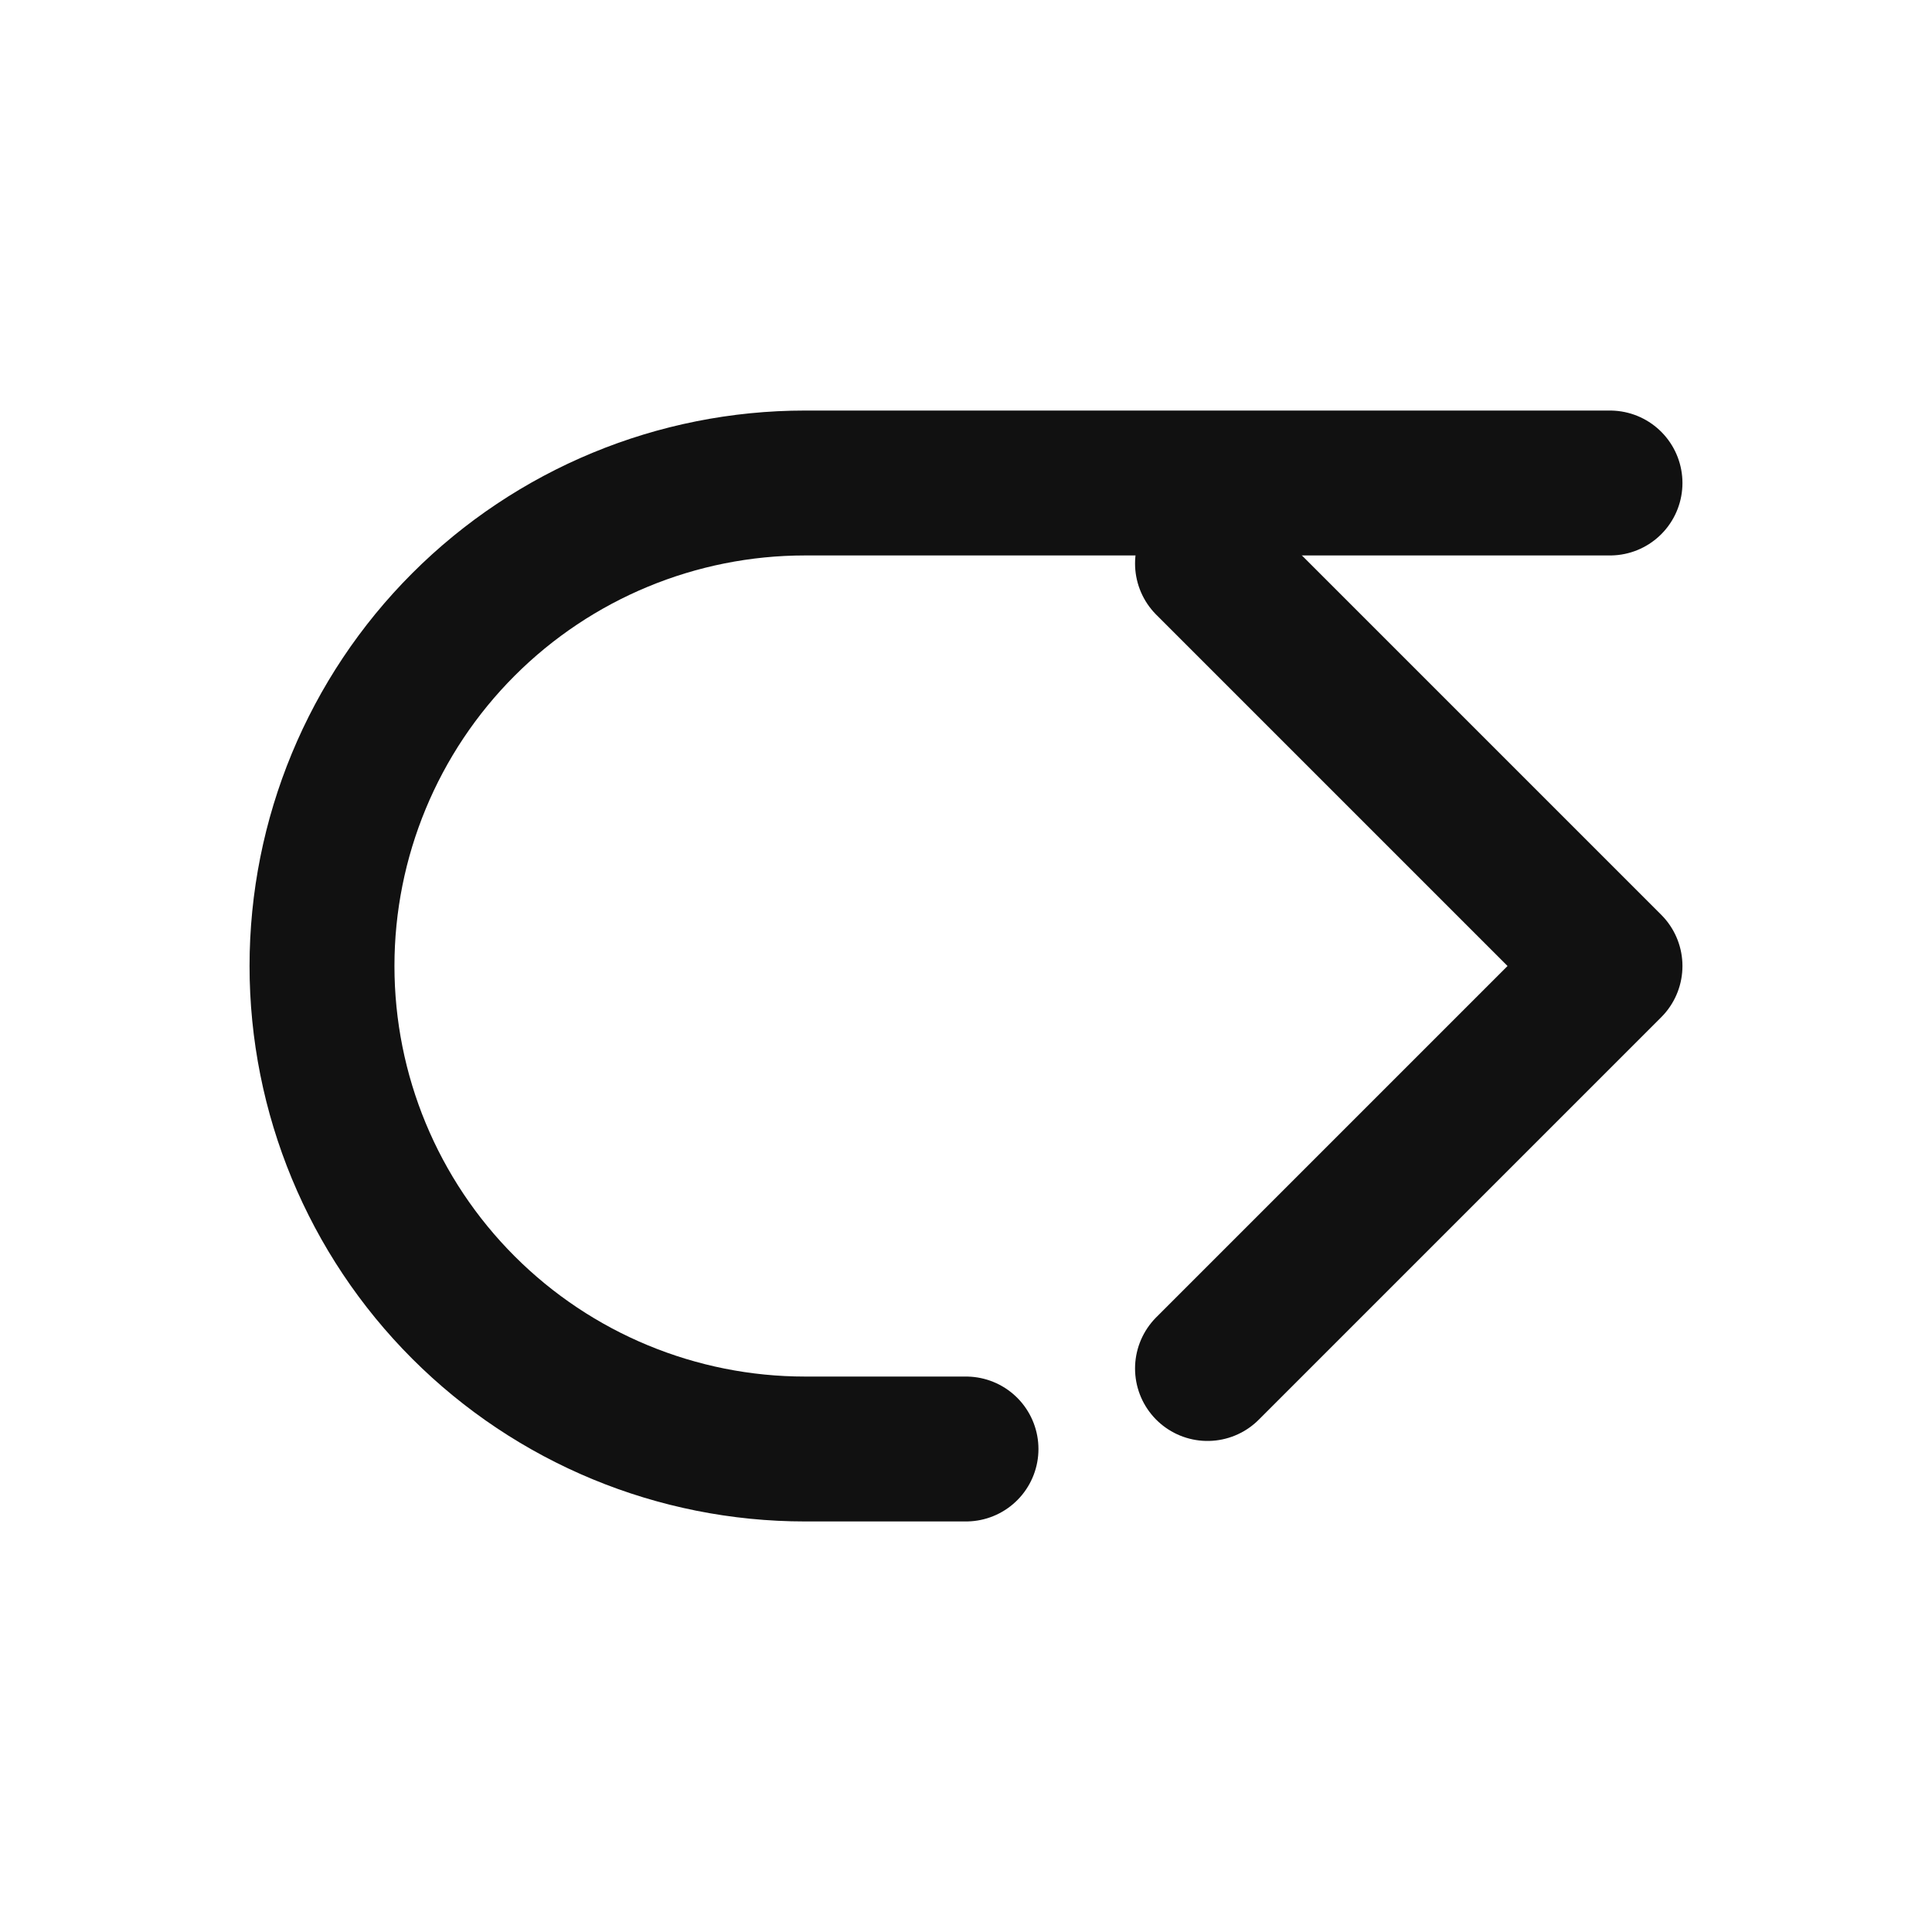
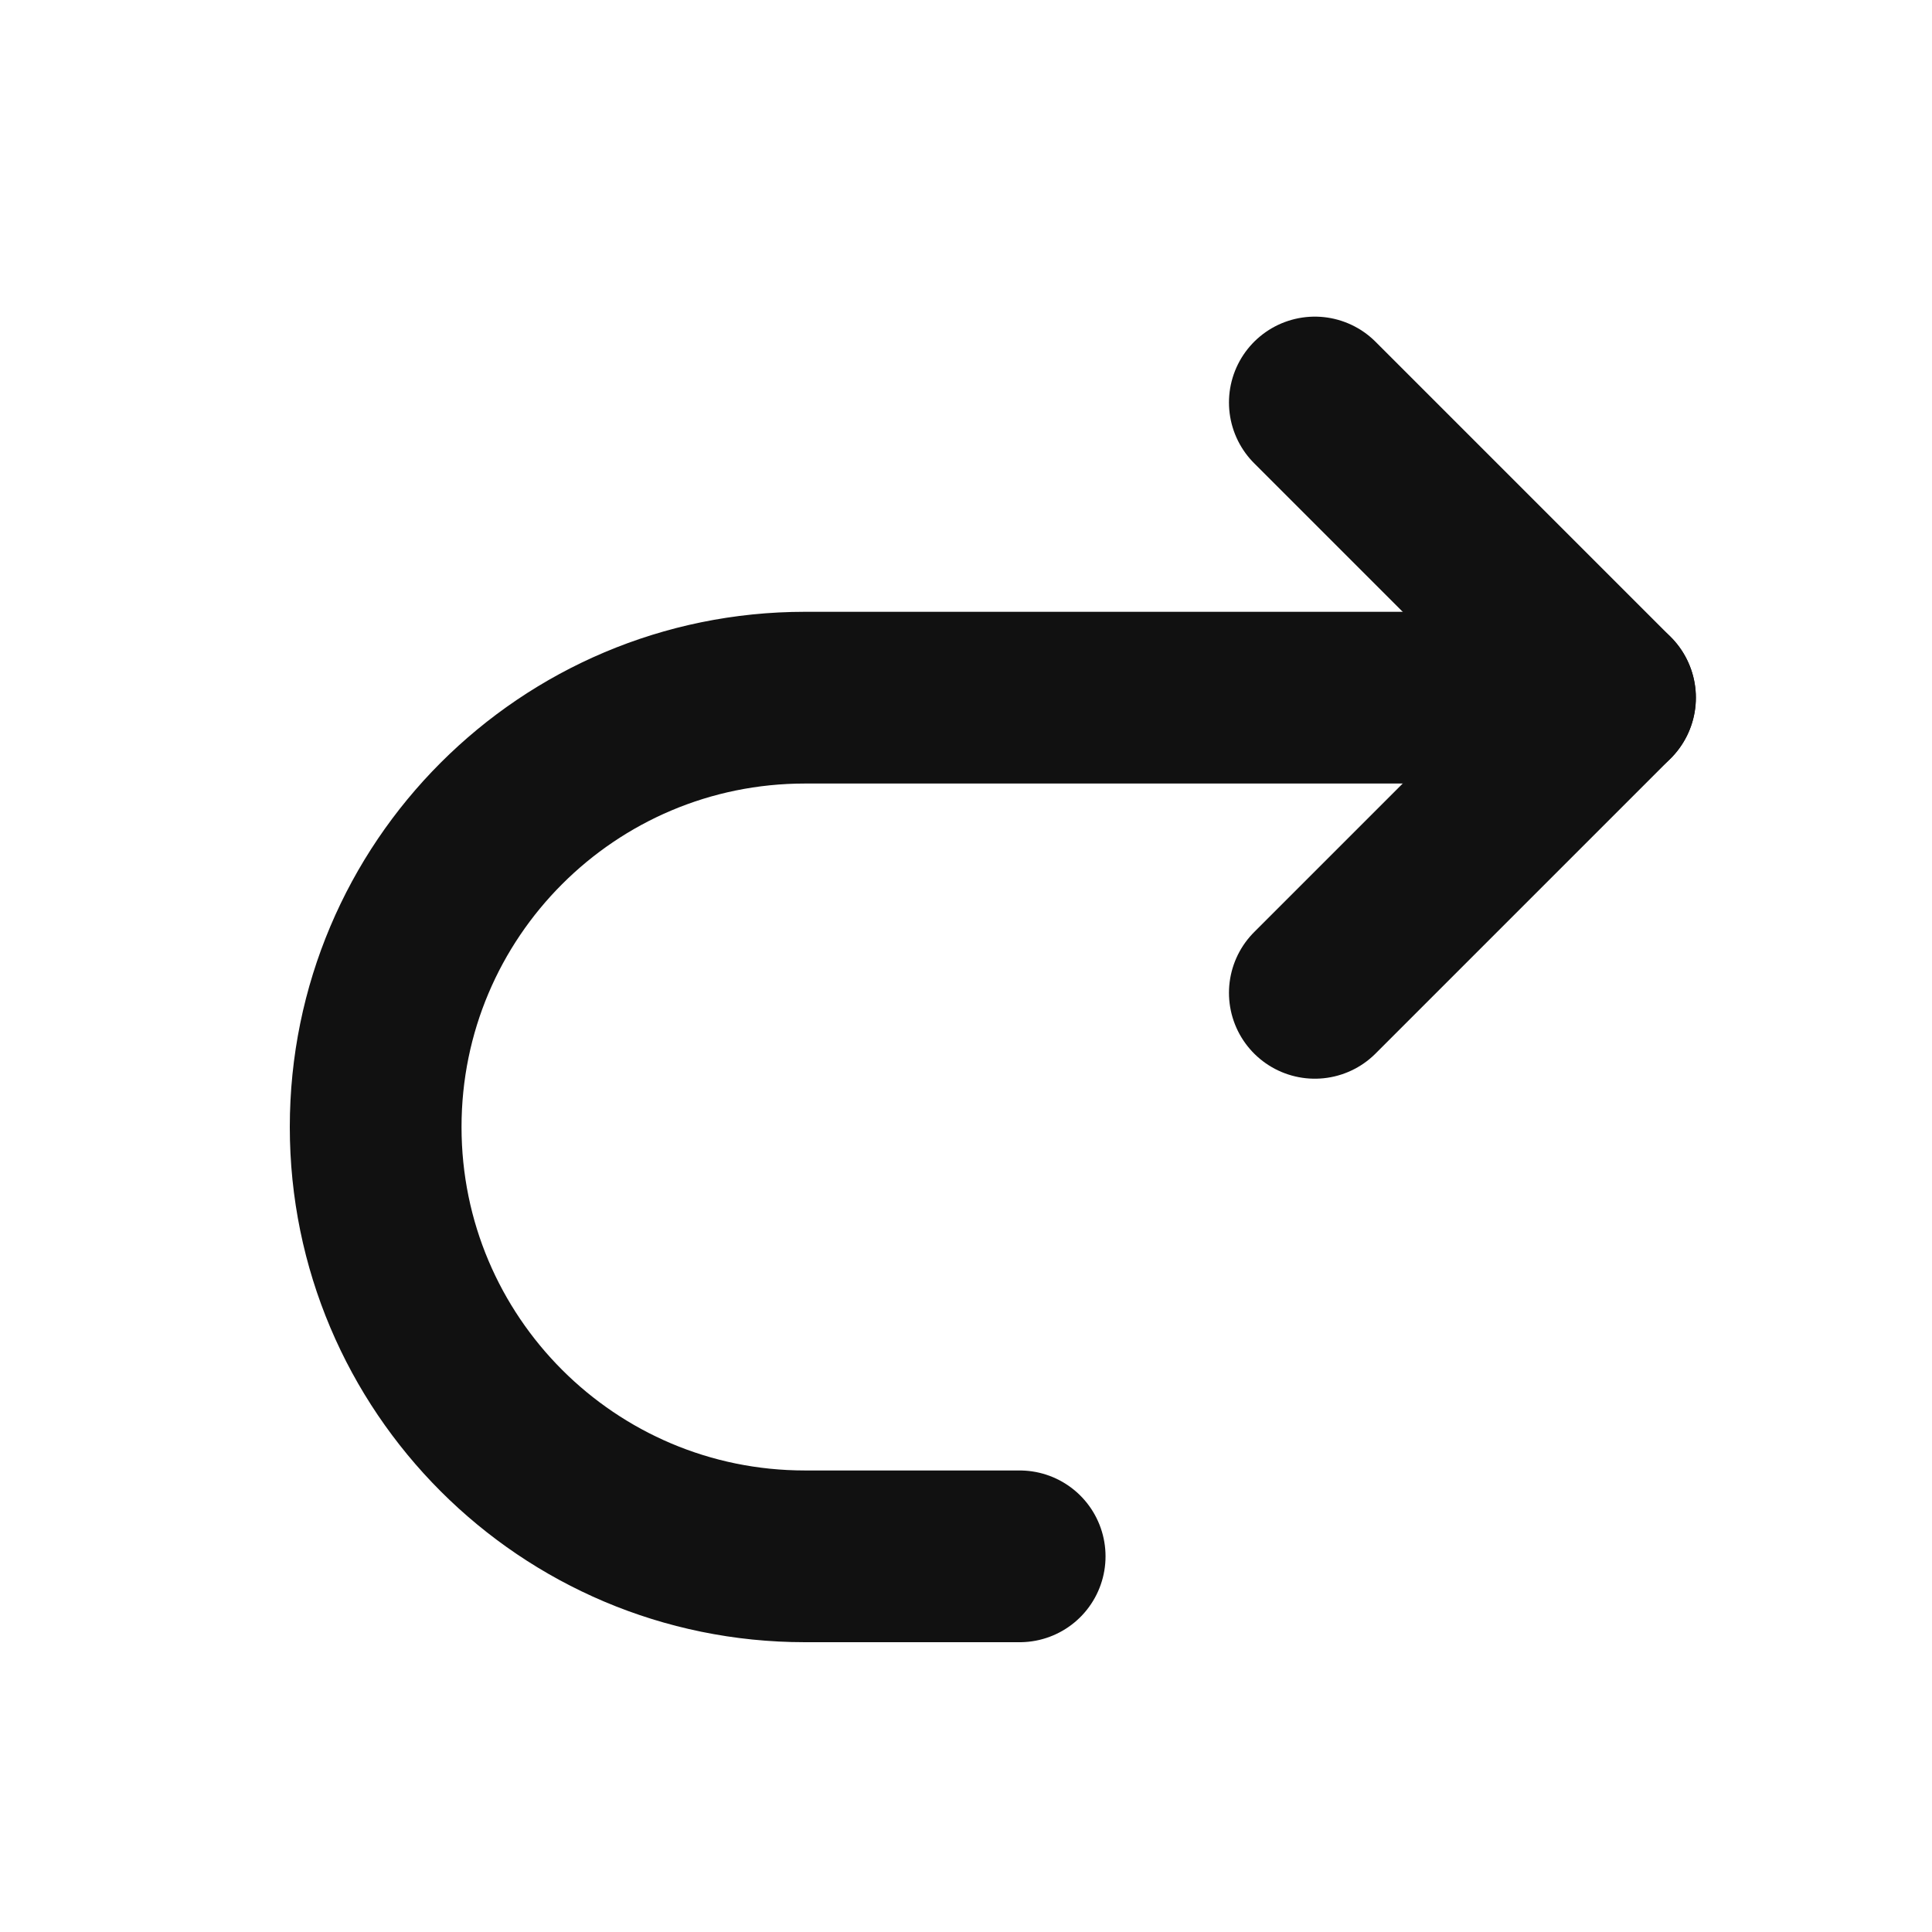
<svg xmlns="http://www.w3.org/2000/svg" preserveAspectRatio="none" overflow="visible" style="display: block;" width="18" height="18" viewBox="0 0 18 18" fill="none">
  <g id="icon">
-     <path id="Vector" d="M11.25 5.25L15 9L11.25 12.75" stroke-width="1.35" stroke-linecap="round" stroke-linejoin="round" stroke="#111111" />
-     <path id="Vector_2" d="M15 4.5H7.5C6.307 4.5 5.162 4.974 4.318 5.818C3.474 6.662 3 7.807 3 9C3 10.194 3.474 11.338 4.318 12.182C5.162 13.026 6.307 13.5 7.5 13.5H9" stroke-width="1.35" stroke-linecap="round" stroke-linejoin="round" stroke="#111111" />
+     <path id="Vector" d="M12.25 3.75L15 6.5L12.25 9.25" stroke-width="1.6" stroke-linecap="round" stroke-linejoin="round" stroke="#111111" />
+     <path id="Vector_2" d="M15 6.5H7.5A4 4 0 0 0 7.5 14.5H9.5" stroke-width="1.6" stroke-linecap="round" stroke-linejoin="round" stroke="#111111" />
  </g>
</svg>
